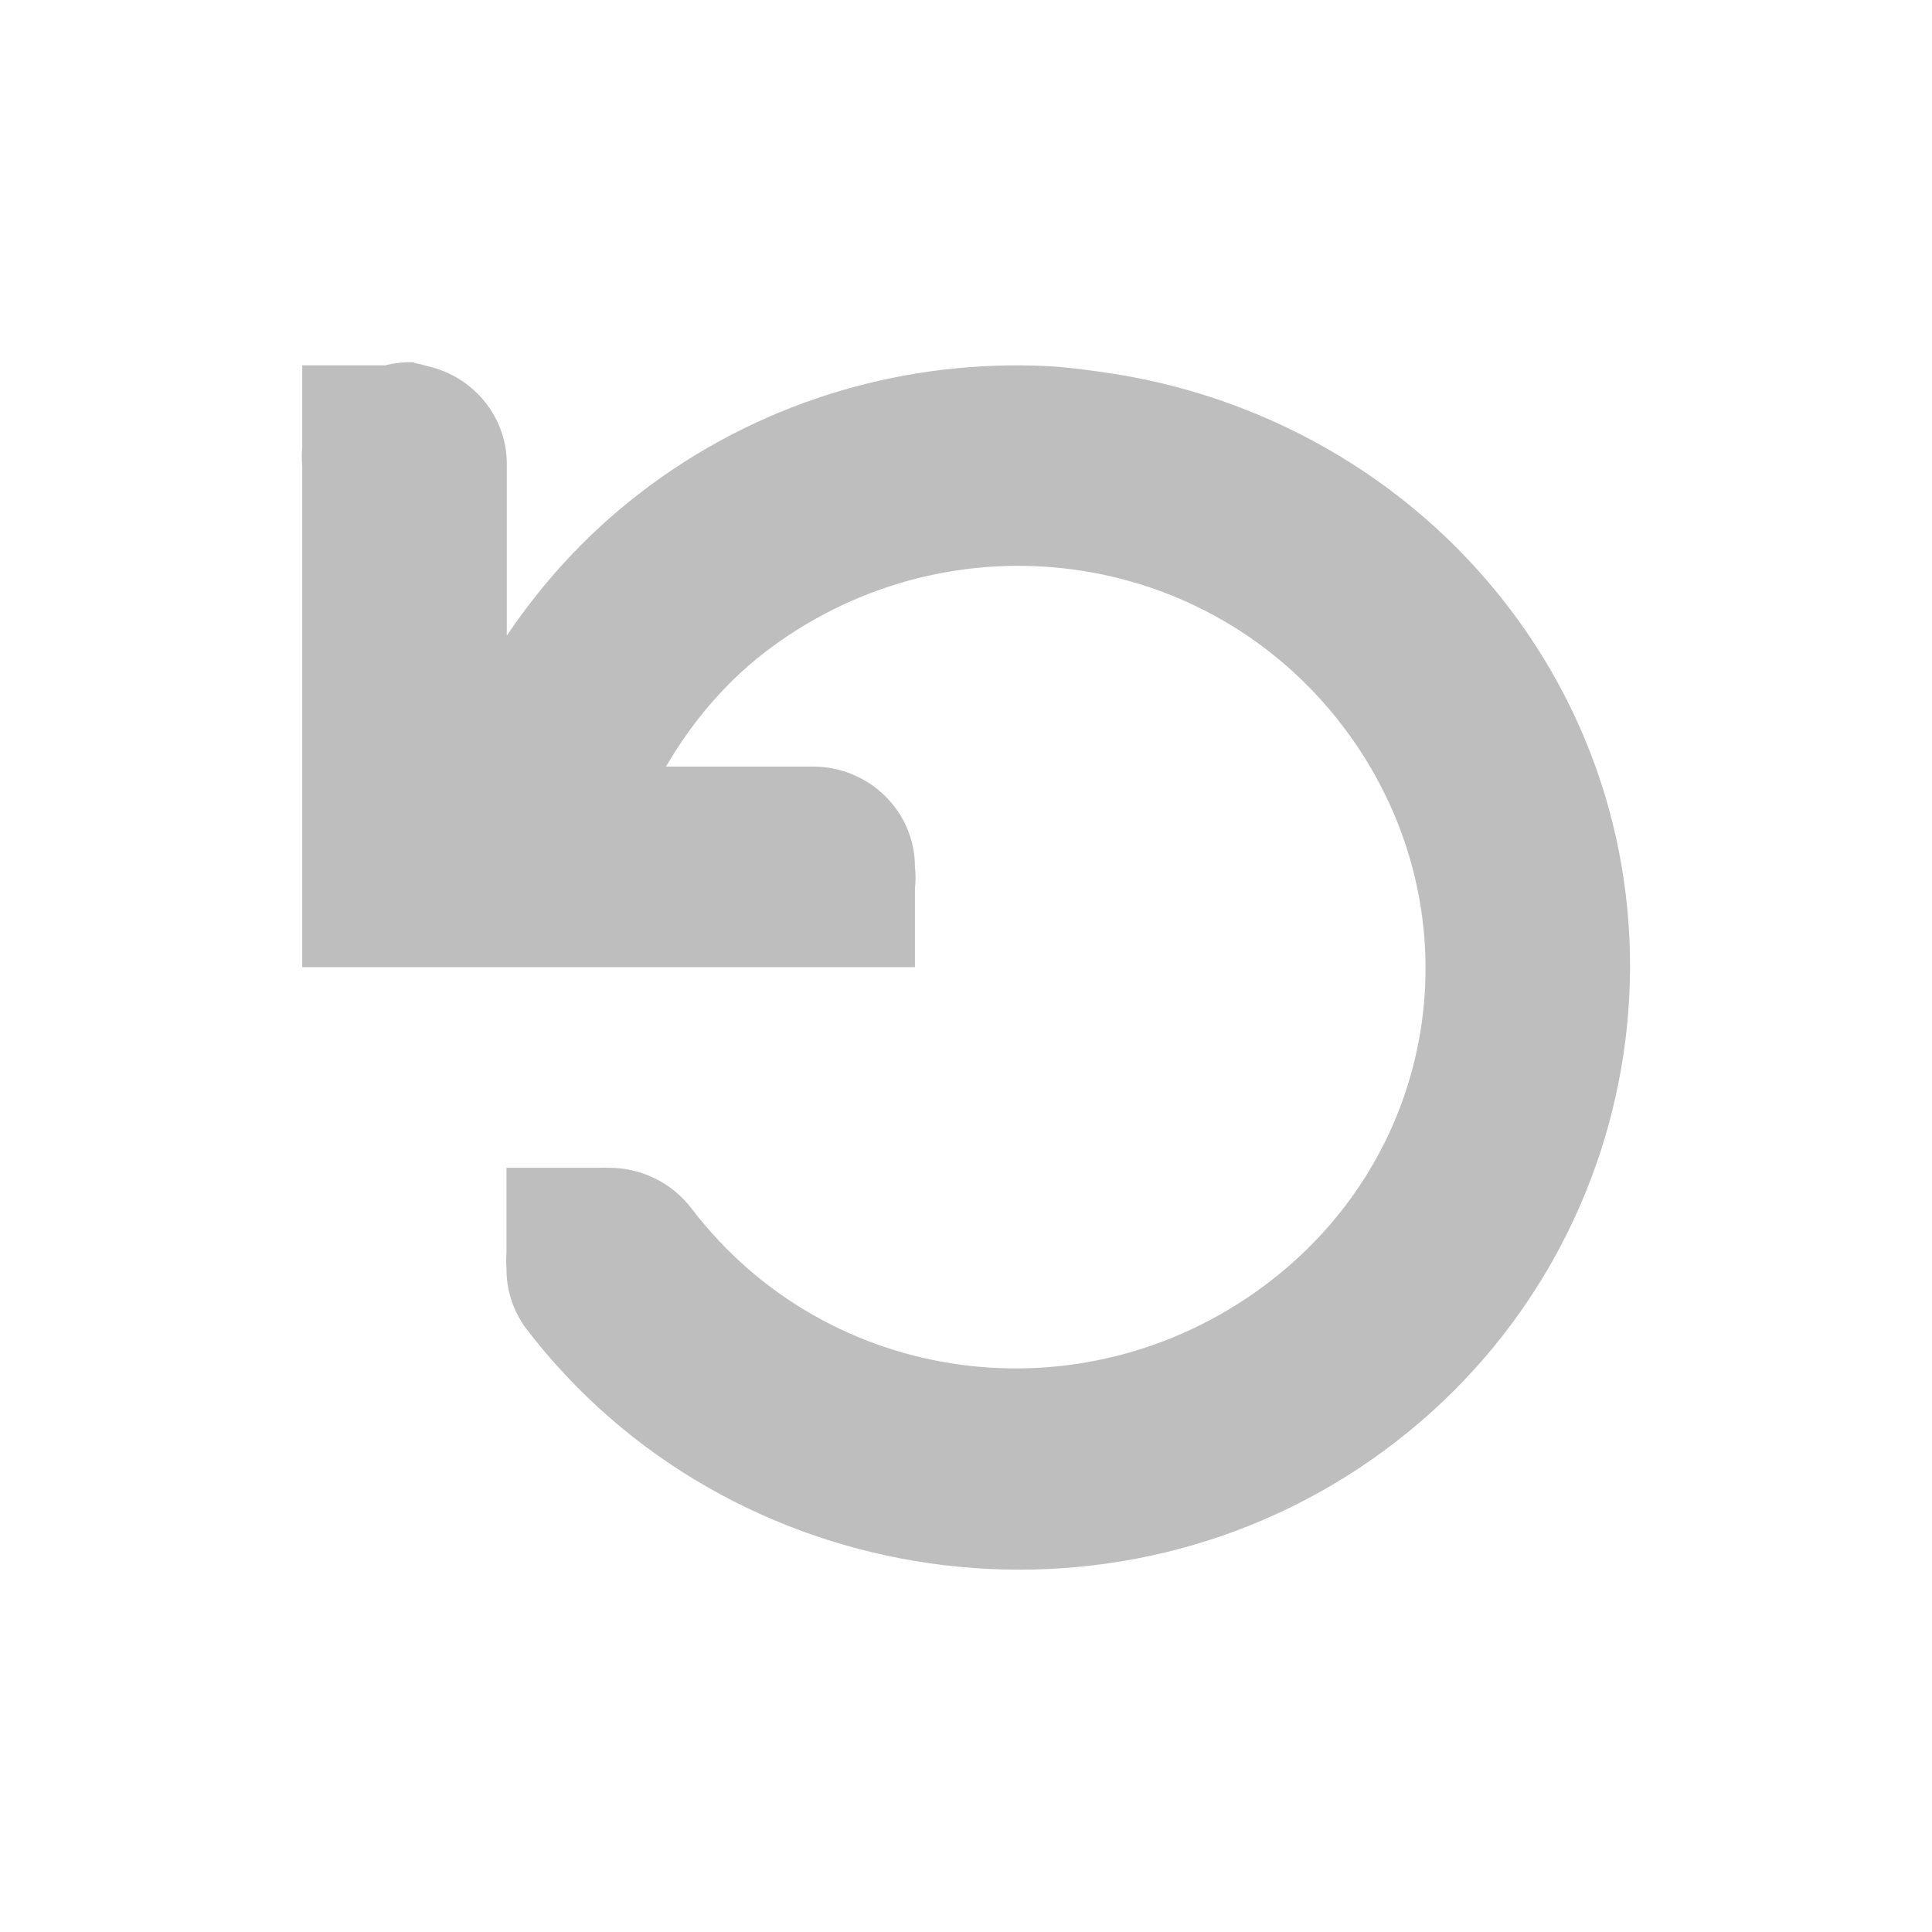
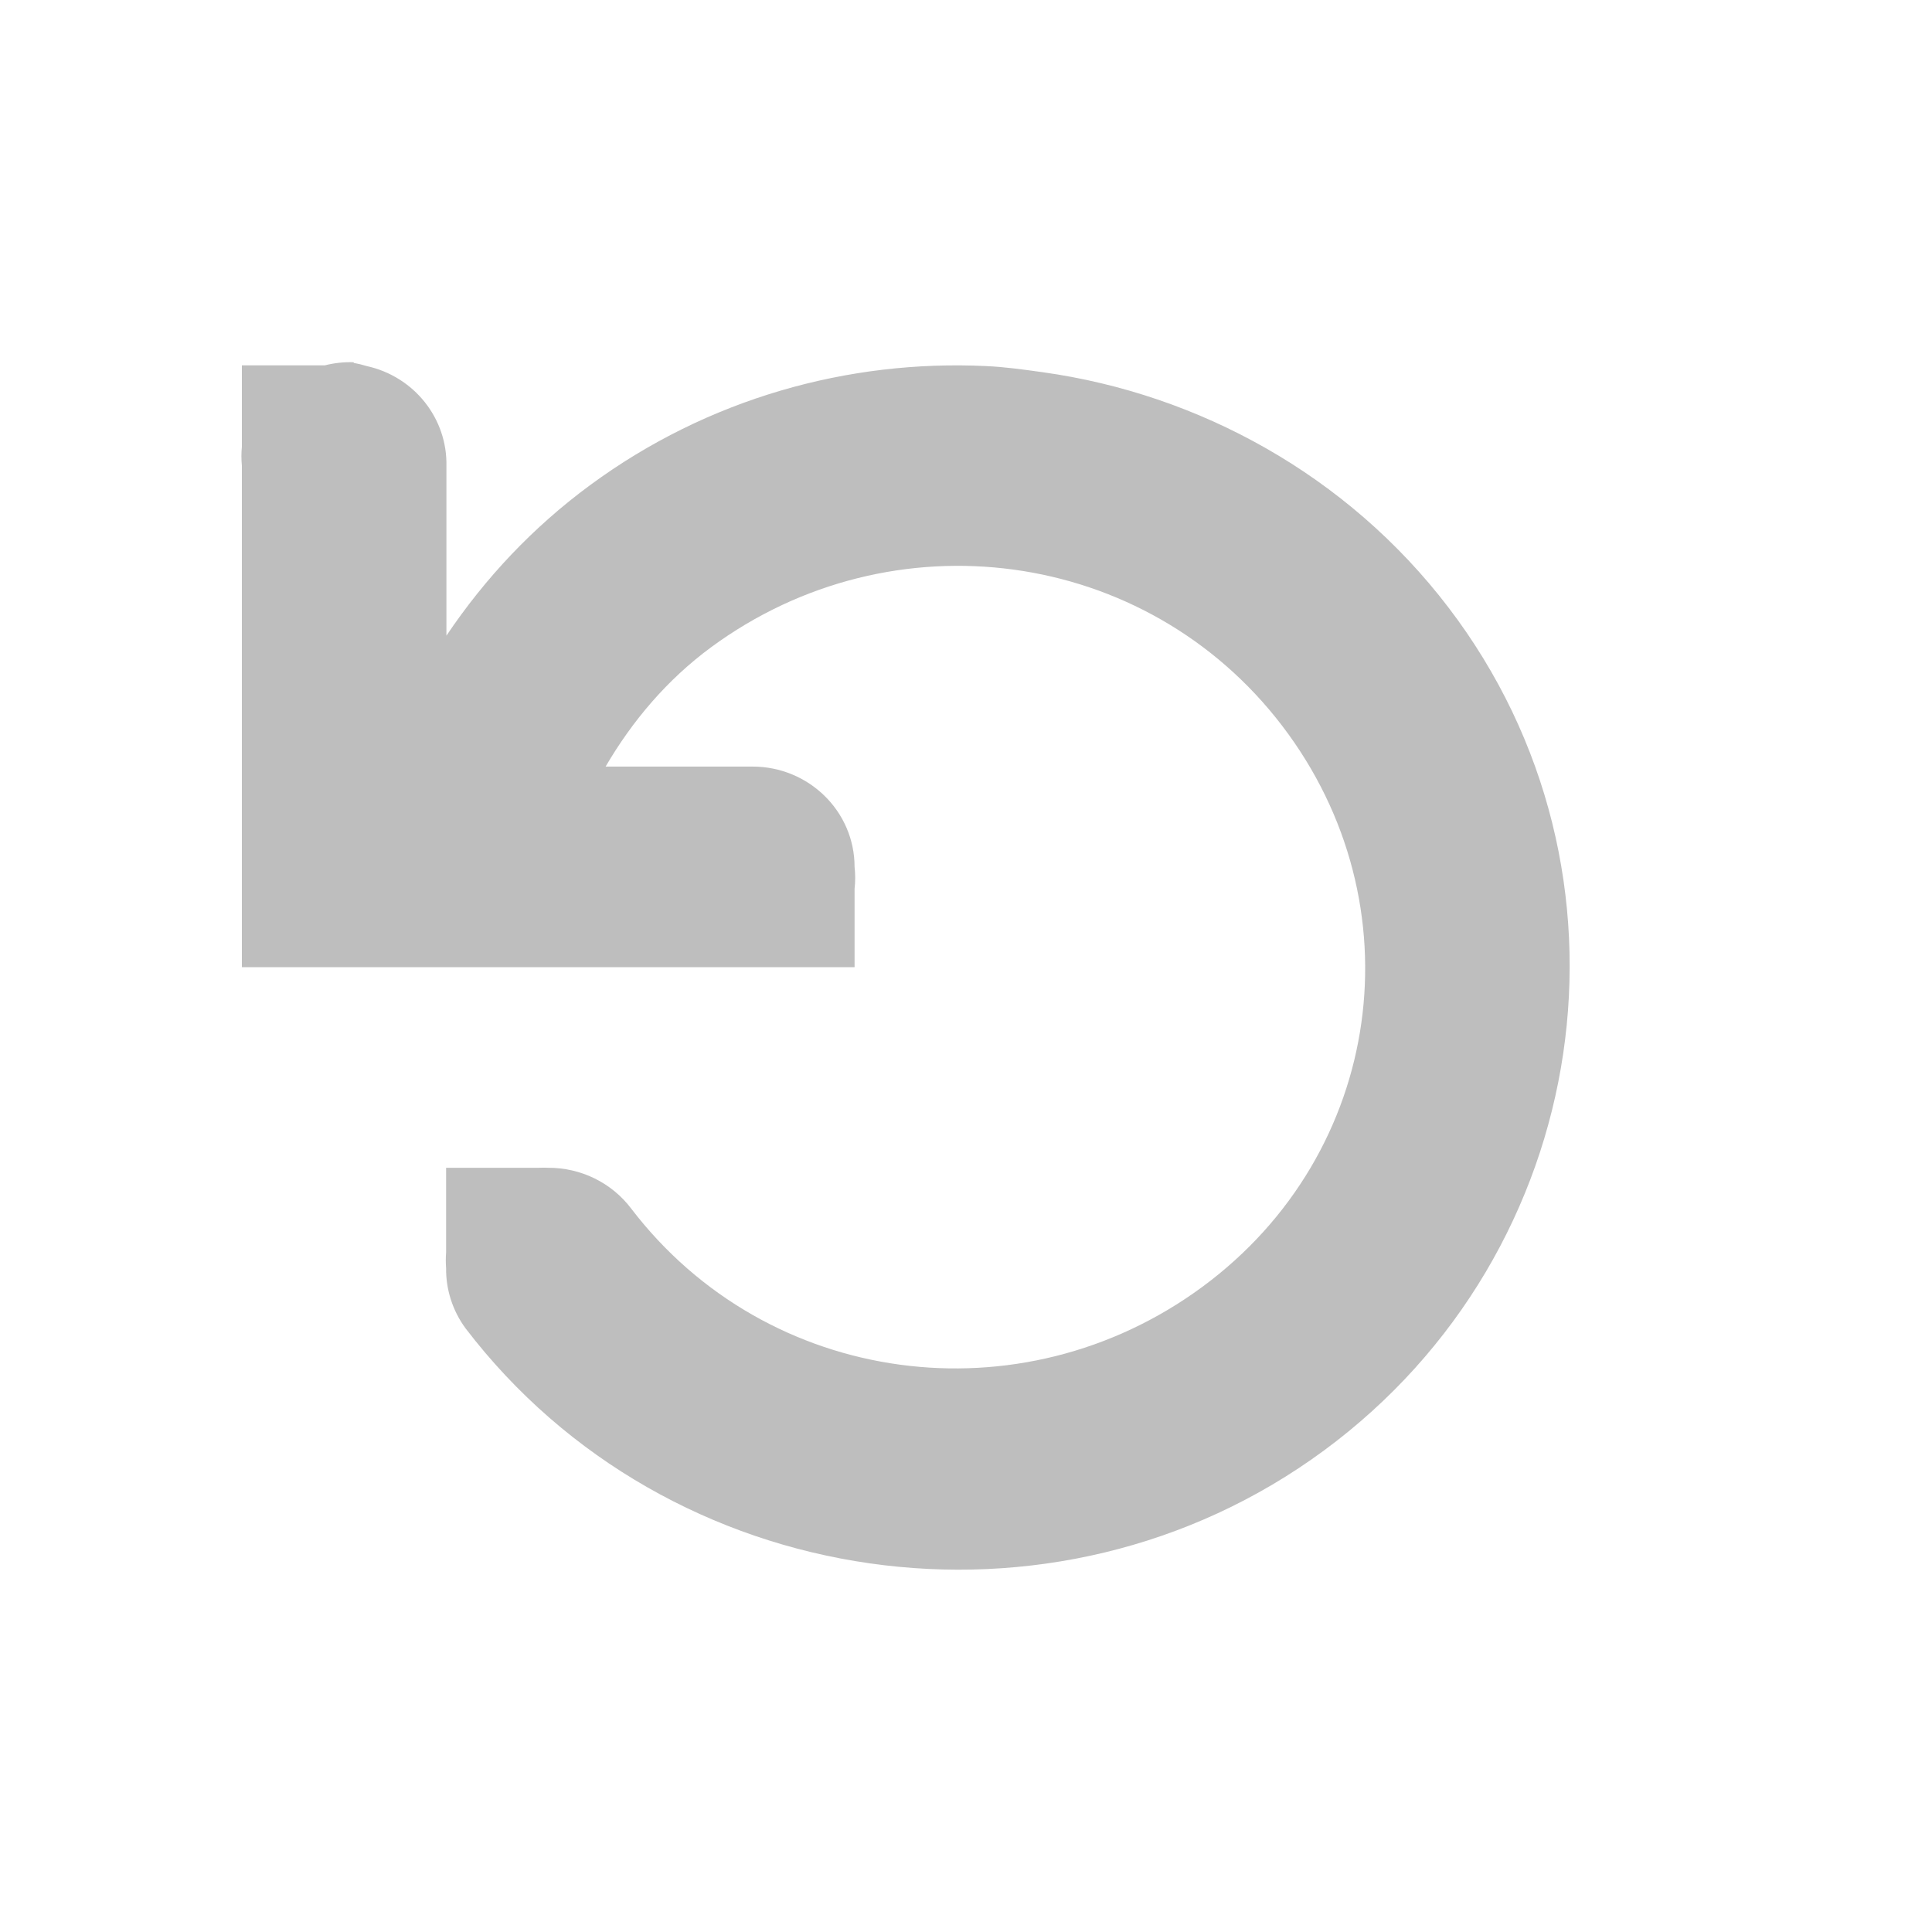
<svg xmlns="http://www.w3.org/2000/svg" id="svg7384" height="16" width="16" version="1.1">
  <defs id="defs9" />
-   <g id="layer12" transform="matrix(-0.8456839,0,0,0.830681,218.1584,-519.4677)">
+   <g id="layer12" transform="matrix(-0.8456839,0,0,0.830681,217.6584,-519.4677)">
    <path id="path4597" style="text-indent:0;text-transform:none;block-progression:tb;color:#bebebe;fill:#bebebe" d="m 253.91,628.97 a 1,1 0 0 0 -0.125,0.031 1,1 0 0 0 -0.781,1 v 1.688 c -0.382,-0.578 -0.849,-1.082 -1.406,-1.5 -1.156,-0.867 -2.532,-1.252 -3.875,-1.188 -0.192,0.009 -0.372,0.035 -0.562,0.062 -1.522,0.217 -2.978,1.023 -3.969,2.344 -1.981,2.641 -1.423,6.425 1.219,8.406 2.642,1.981 6.425,1.423 8.406,-1.219 a 1.006,1.006 0 0 0 0.19,-0.6 1.006,1.006 0 0 0 0,-0.156 v -0.844 h -0.812 -0.094 a 1.006,1.006 0 0 0 -0.094,0 1.006,1.006 0 0 0 -0.812,0.406 c -1.333,1.777 -3.817,2.114 -5.594,0.781 -1.777,-1.333 -2.114,-3.817 -0.781,-5.594 1.333,-1.777 3.817,-2.114 5.594,-0.781 0.429,0.322 0.77,0.733 1.031,1.188 h -1.438 a 1,1 0 0 0 -1,1 1,1 0 0 0 0,0.219 v 0.781 h 0.844 0.156 4 1 v -1 -4 a 1,1 0 0 0 0,-0.188 v -0.812 h -0.812 a 1,1 0 0 0 -0.281,-0.031 z" />
  </g>
</svg>
